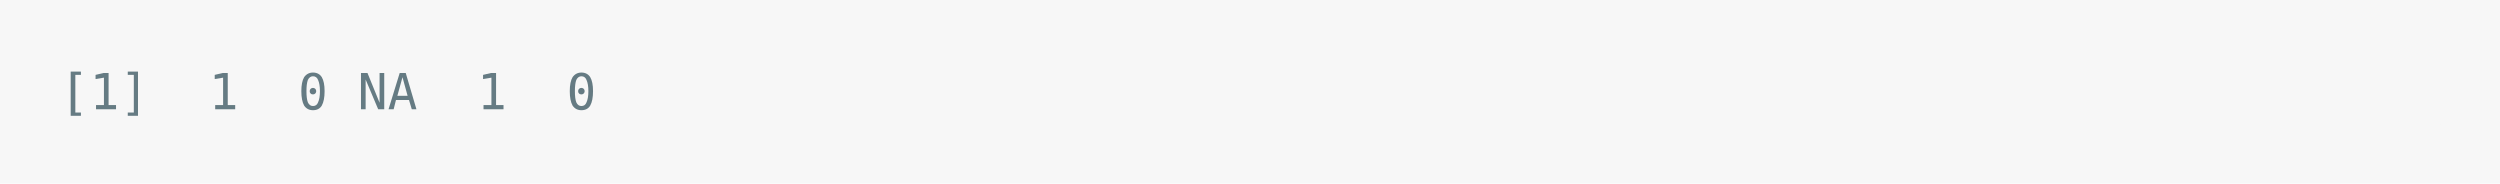
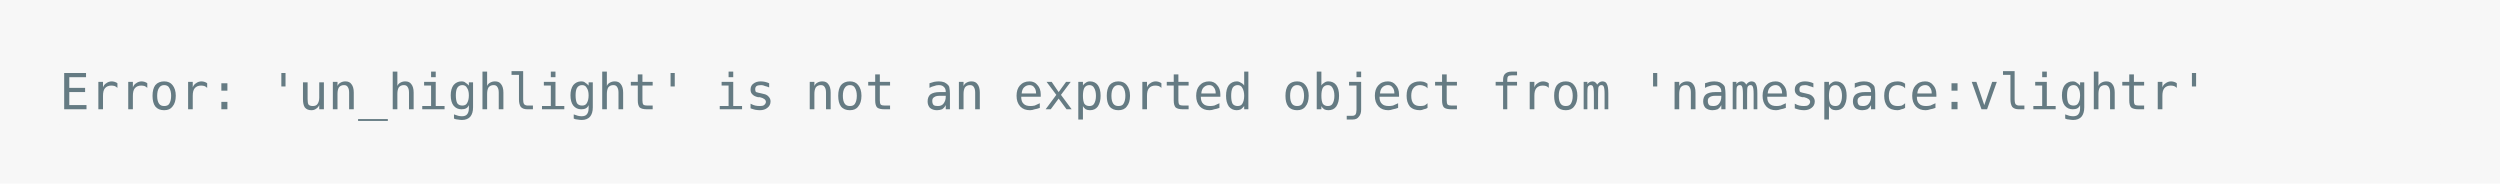
<svg xmlns="http://www.w3.org/2000/svg" xmlns:xlink="http://www.w3.org/1999/xlink" width="840" height="61.71">
  <rect width="840" height="61.71" rx="0" ry="0" class="a" />
  <svg height="21.71" viewBox="0 0 80 2.171" width="800" x="20" y="20">
    <style>.a{fill:rgb(247,247,247)}.b{font-family:'Fira Code',Monaco,Consolas,Menlo,'Bitstream Vera Sans Mono','Powerline Symbols',monospace}.c{fill:transparent}.d{fill:rgb(101,123,131);white-space:pre}</style>
    <g font-family="'Fira Code',Monaco,Consolas,Menlo,'Bitstream Vera Sans Mono','Powerline Symbols',monospace" font-size="1.67" class="b">
      <defs>
        <symbol id="a">
          <rect height="1" width="80" x="0" y="0" class="c" />
        </symbol>
      </defs>
      <rect height="2.171" width="80" class="a" />
      <svg x="0" y="0" width="80">
        <svg x="0">
          <use xlink:href="#a" />
-           <text font-size="1.67" x="0" y="1.67" class="d">[1]</text>
-           <text font-size="1.67" x="5.01" y="1.67" class="d">1</text>
-           <text font-size="1.67" x="8.016" y="1.67" class="d">0</text>
-           <text font-size="1.67" x="10.02" y="1.67" class="d">NA</text>
-           <text font-size="1.67" x="14.028" y="1.67" class="d">1</text>
-           <text font-size="1.67" x="17.034" y="1.67" class="d">0</text>
+           <text font-size="1.67" x="0" y="1.67" class="d">Error:</text>
+           <text font-size="1.67" x="7.014" y="1.67" class="d">'un_highlight'</text>
+           <text font-size="1.67" x="22.044" y="1.67" class="d">is</text>
+           <text font-size="1.67" x="25.05" y="1.67" class="d">not</text>
+           <text font-size="1.67" x="29.058" y="1.67" class="d">an</text>
+           <text font-size="1.67" x="32.064" y="1.67" class="d">exported</text>
+           <text font-size="1.67" x="41.082" y="1.67" class="d">object</text>
+           <text font-size="1.67" x="48.096" y="1.67" class="d">from</text>
+           <text font-size="1.67" x="53.106" y="1.67" class="d">'namespace:vlightr'</text>
        </svg>
      </svg>
    </g>
  </svg>
</svg>
